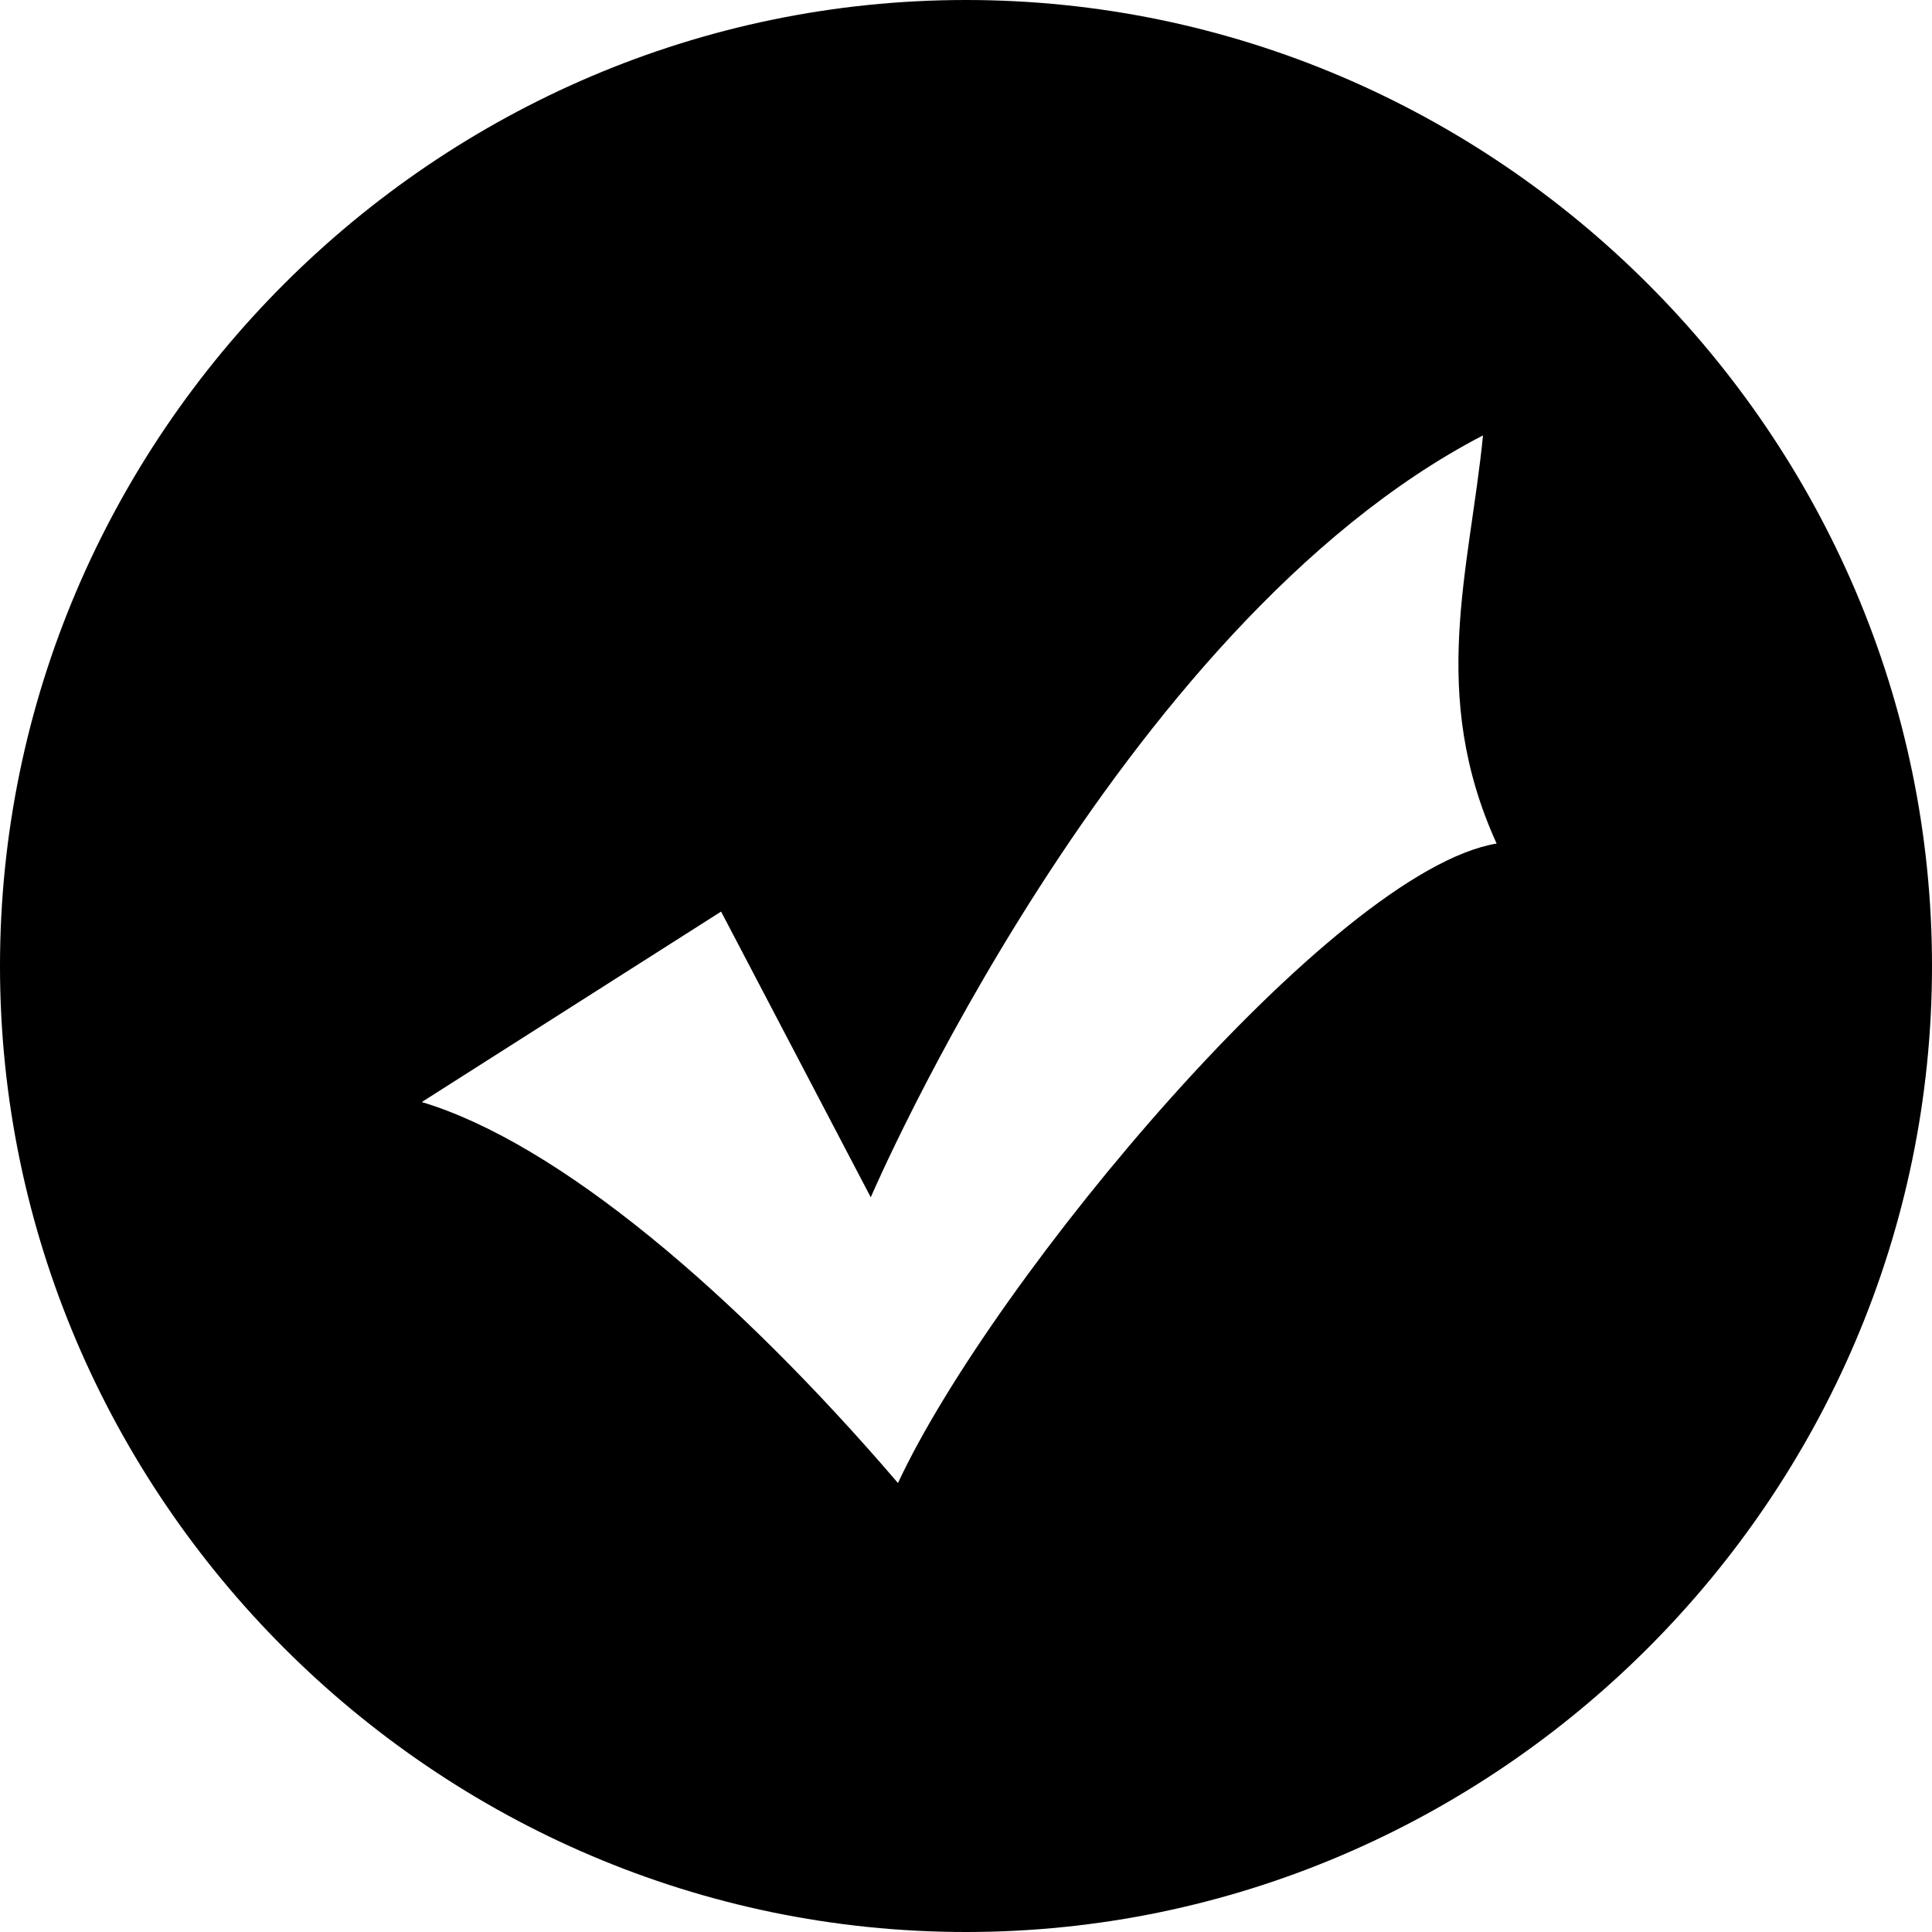
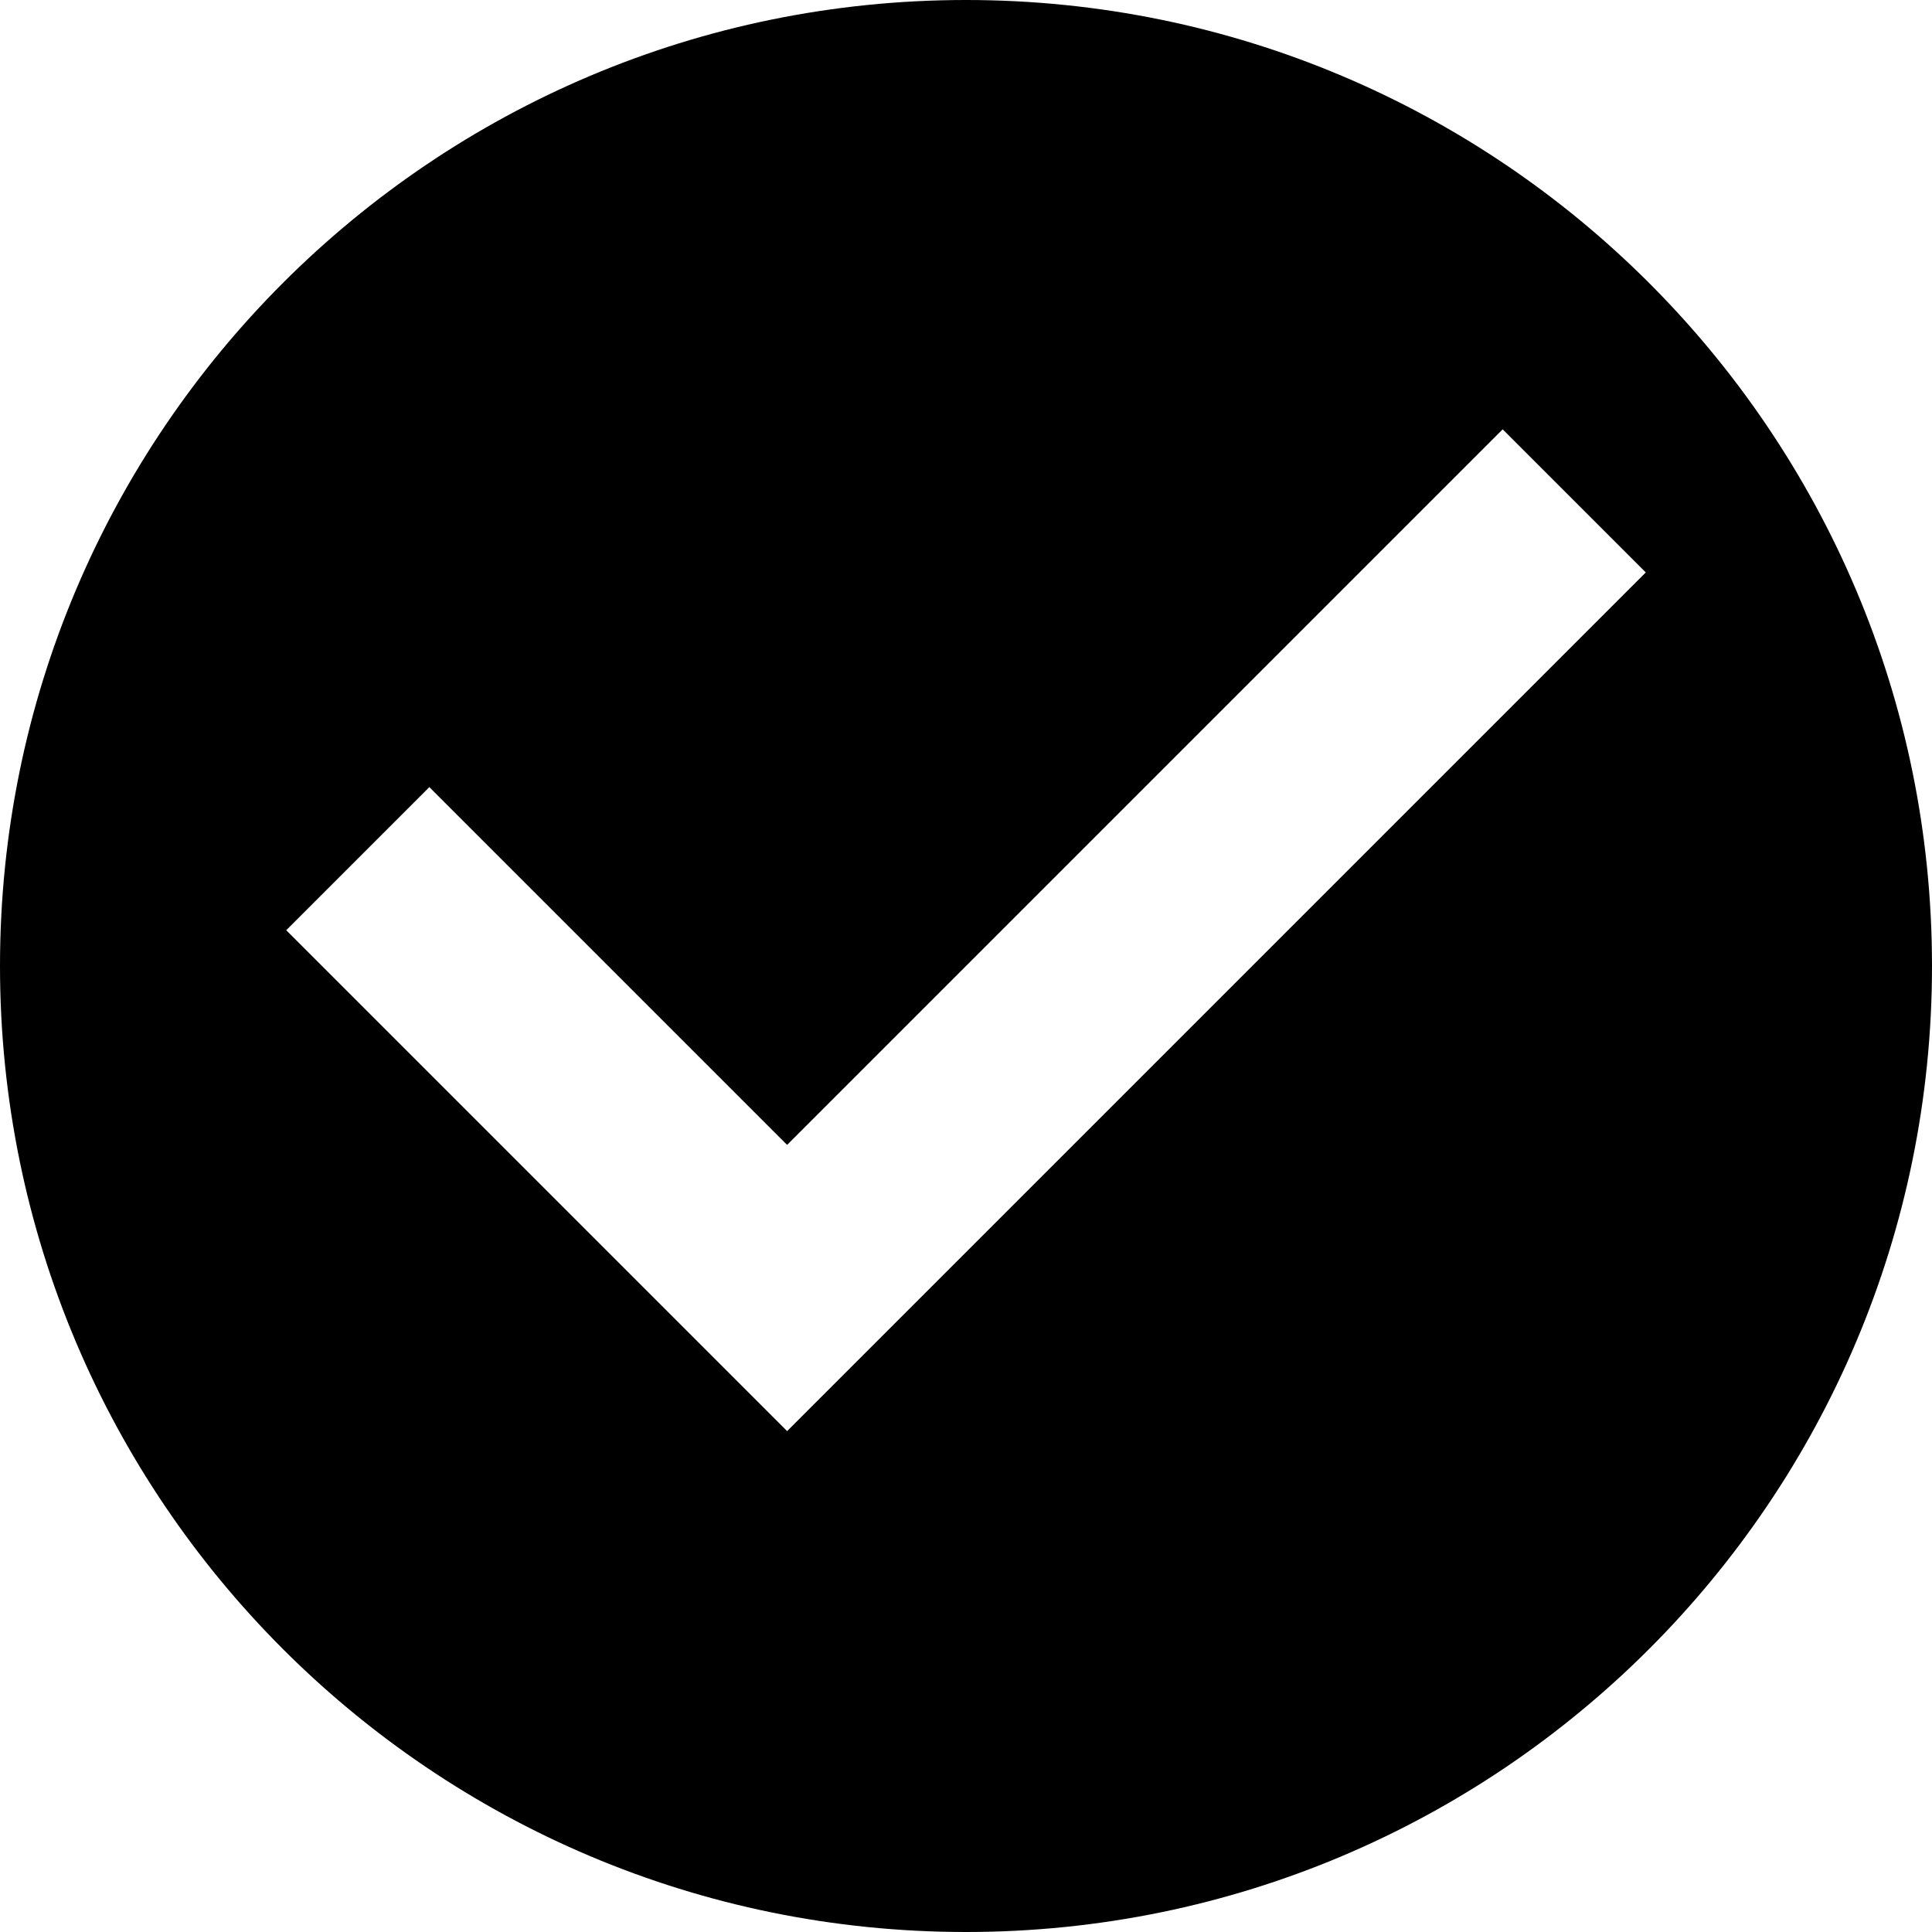
- <svg xmlns="http://www.w3.org/2000/svg" viewBox="0 0 14.2 14.2" aria-labelledby="title" width="1em" height="1em" fill="currentColor">
-   <path d="M7.1,0C3.2,0,0,3.2,0,7.1s3.2,7.1,7.1,7.1s7.1-3.2,7.1-7.1S11,0,7.1,0z M6.6,10.9C5.4,9.5,4.1,8.4,3.1,8.1l2.2-1.4l1.1,2.1  c0,0,1.8-4.2,4.5-5.6c-0.1,1-0.4,1.9,0.1,3C9.8,6.4,7.3,9.4,6.6,10.9L6.6,10.9z" />
+ <svg xmlns="http://www.w3.org/2000/svg" viewBox="0 0 27 27" aria-labelledby="title" width="1em" height="1em" fill="currentColor">
+   <path d="M13.5,0 a13.5 13.5 0 0 1 0 27 a13.5 13.5 0 0 1 0 -27 M23,8 l-2,-2 -10,10, -5,-5 -2,2 7,7Z" />
</svg>
